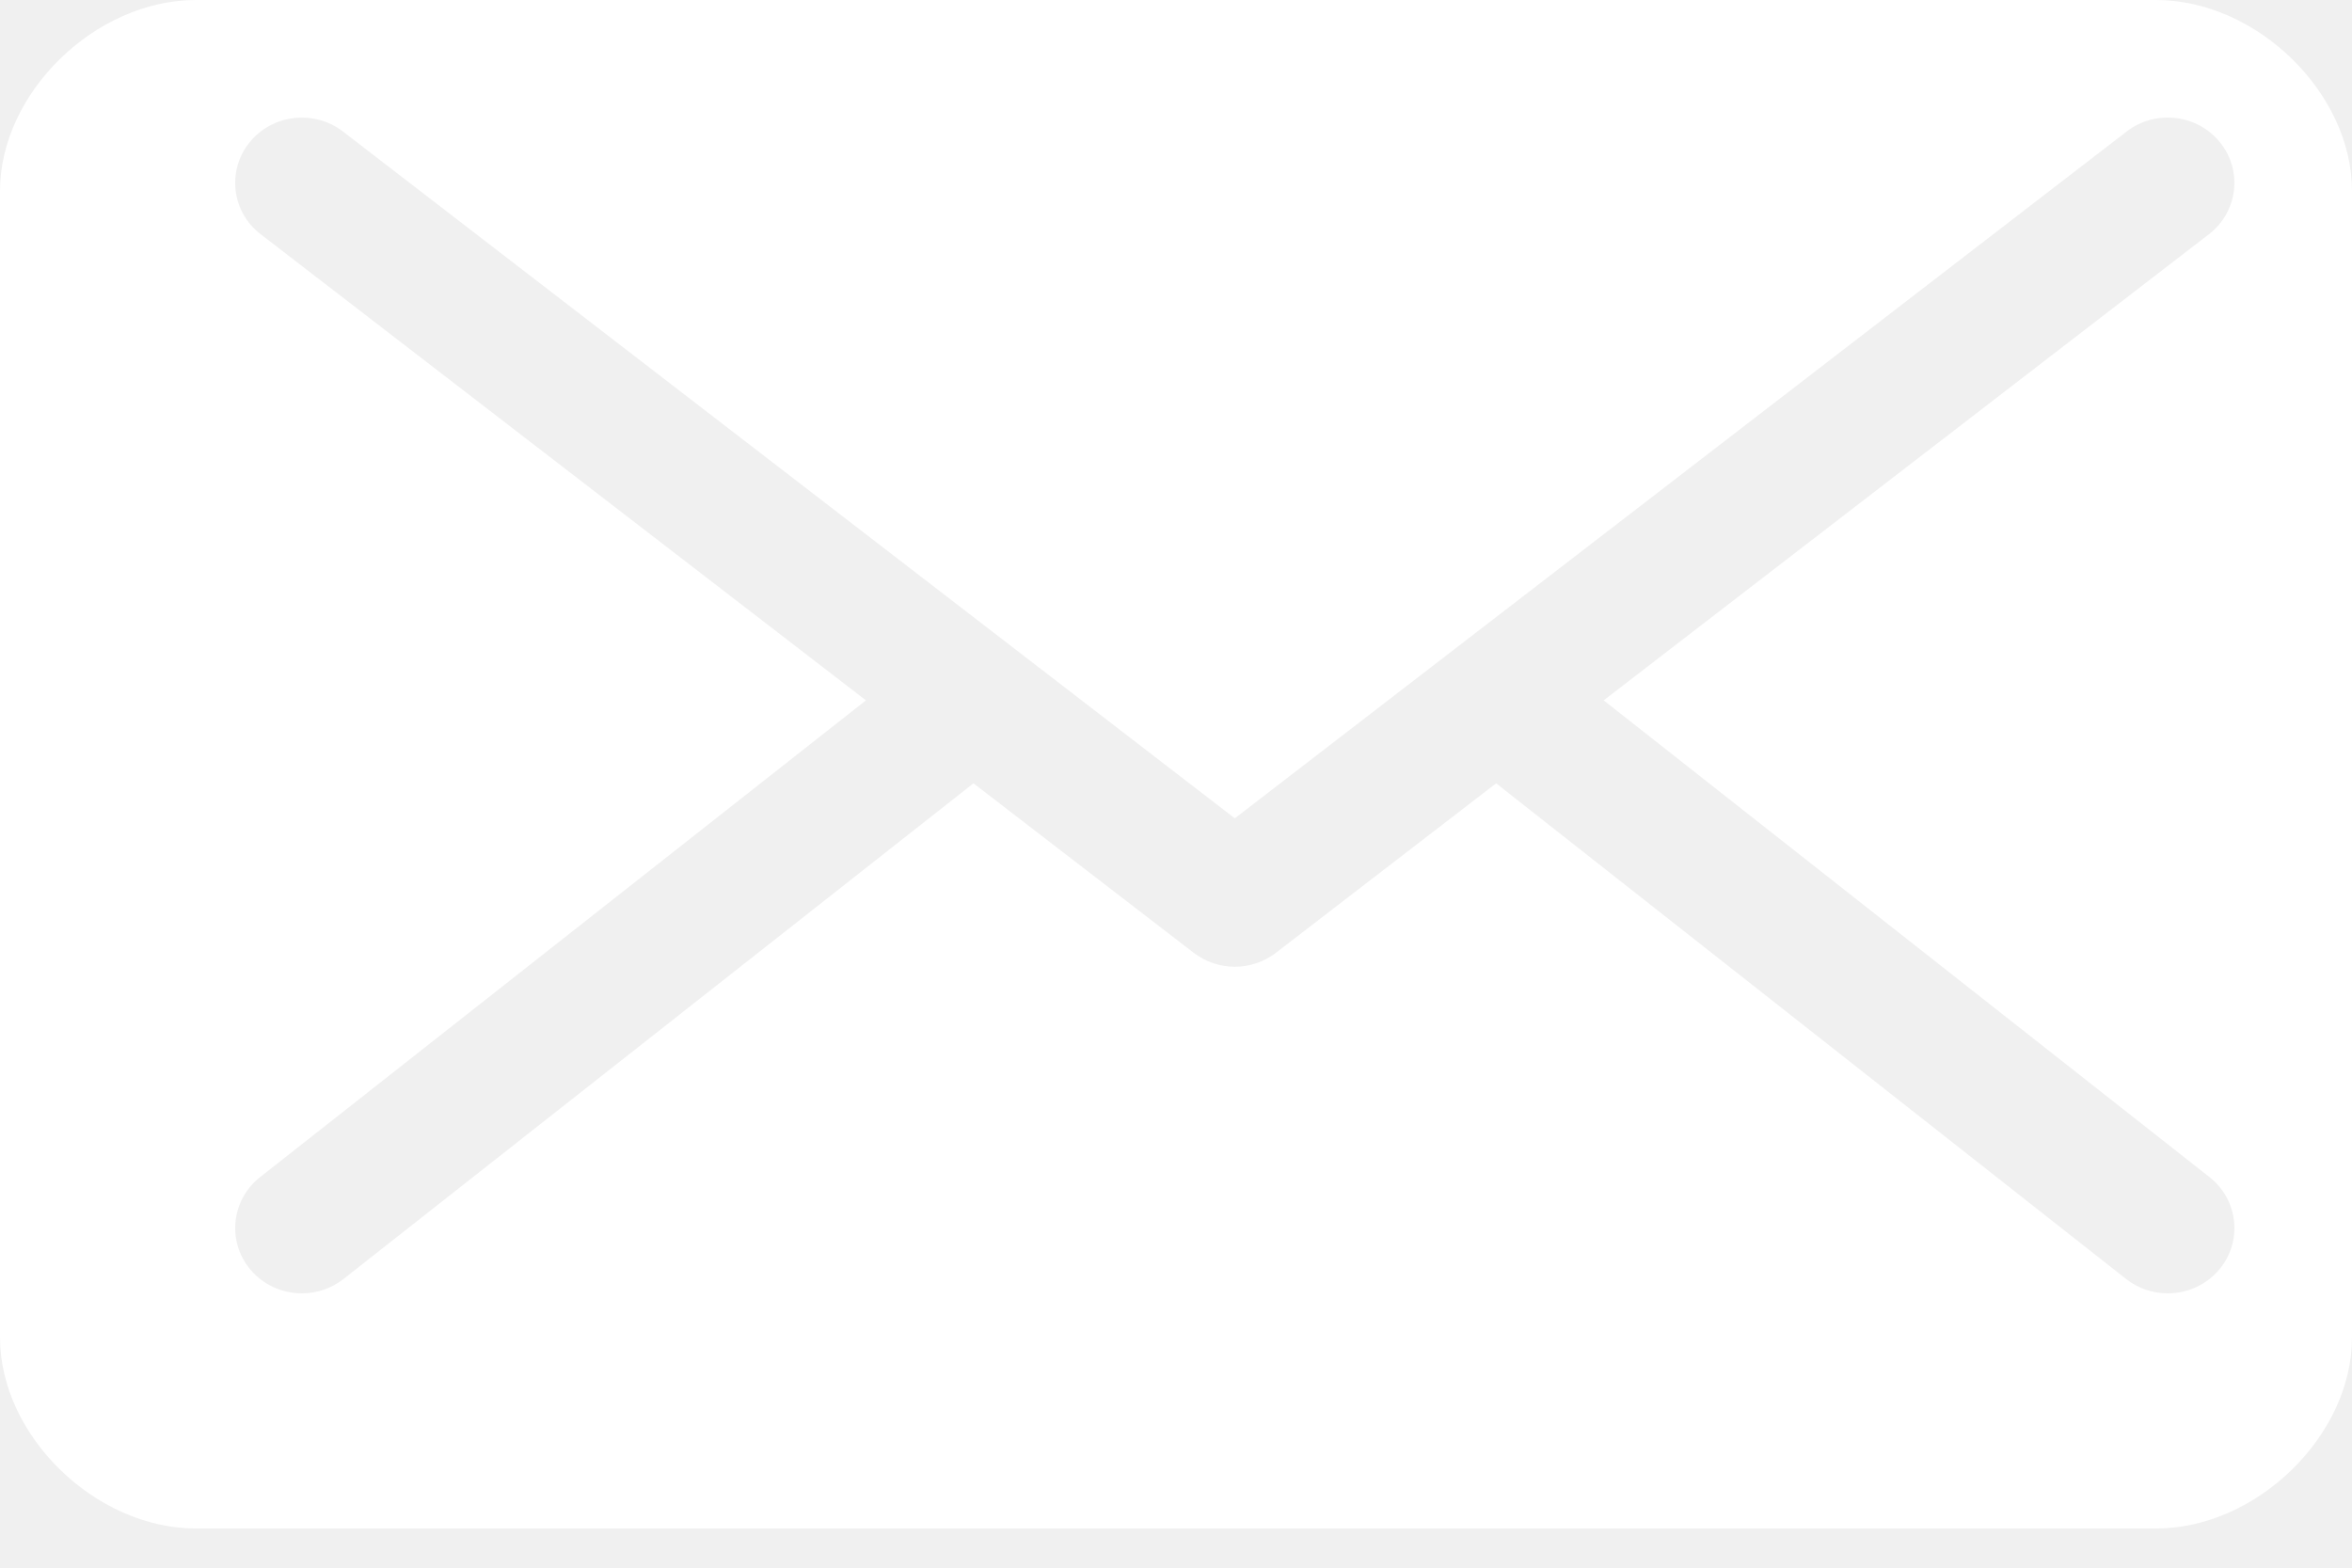
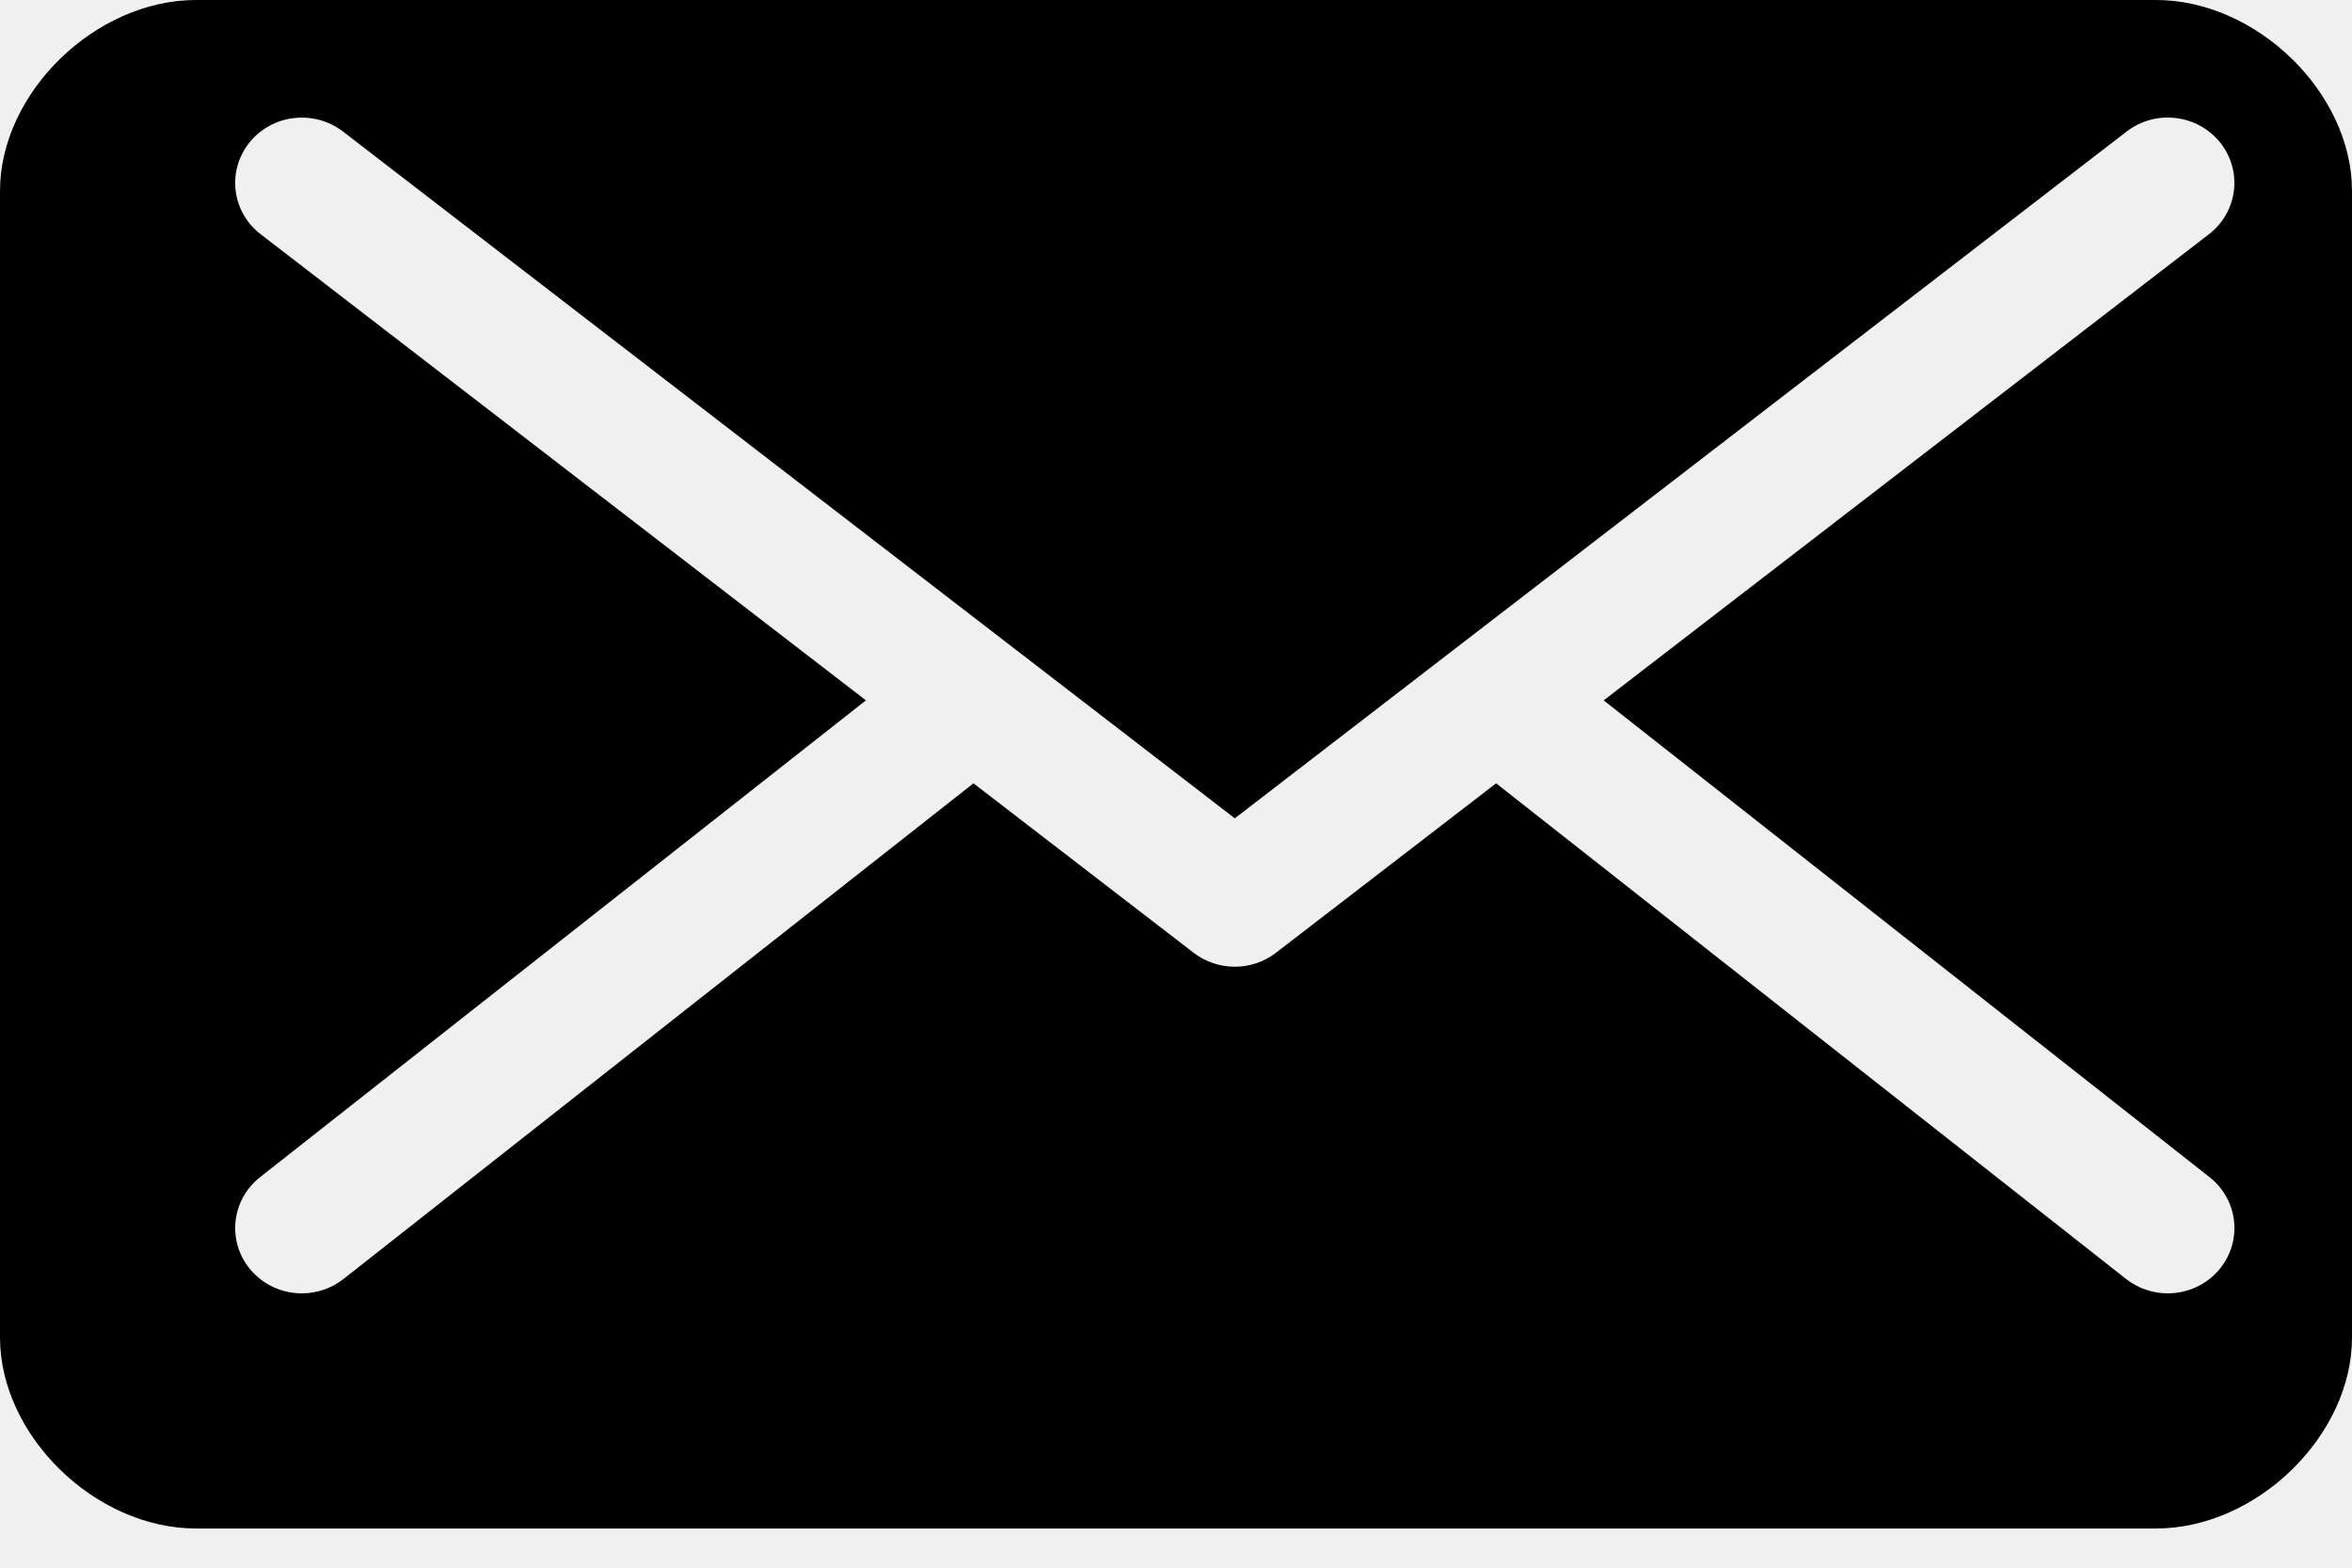
- <svg xmlns="http://www.w3.org/2000/svg" width="18px" height="12px" viewBox="0 0 18 12" version="1.1">
-   <g id="Station-Nav-+-Bigger-Logo" stroke="none" stroke-width="1" fill="none" fill-rule="evenodd">
-     <g id="360-105.7-TheFan--Nav1A-Newsletter" transform="translate(-215, -62)" fill="#FFFFFF">
+ <svg xmlns="http://www.w3.org/2000/svg" viewBox="0 0 18 12" version="1.1">
+   <g id="Station-Nav-+-Bigger-Logo" stroke="none" stroke-width="1" fill-rule="evenodd">
+     <g id="360-105.7-TheFan--Nav1A-Newsletter" transform="translate(-215, -62)">
      <g id="Group-5" transform="translate(195, 60)">
        <g id="Group-4" transform="translate(20, 0)">
          <path d="M16.5,2 C17.271,2 18,2.711 18,3.462 L18,12.238 C18,12.989 17.271,13.7 16.5,13.7 L1.5,13.7 C0.729,13.7 0,12.989 0,12.238 L0,3.462 C0,2.711 0.729,2 1.5,2 L16.5,2 Z M16.991,3.091 C16.817,2.874 16.496,2.836 16.275,3.007 L16.275,3.007 L9.45,8.264 L2.625,3.007 C2.404,2.837 2.083,2.874 1.909,3.091 C1.735,3.308 1.773,3.623 1.995,3.793 L1.995,3.793 L6.627,7.361 L1.991,11.01 C1.771,11.183 1.736,11.498 1.912,11.713 C2.013,11.836 2.161,11.9 2.31,11.9 C2.422,11.9 2.535,11.864 2.629,11.79 L2.629,11.79 L7.45,7.996 L9.135,9.293 C9.227,9.364 9.339,9.4 9.45,9.4 C9.561,9.4 9.673,9.364 9.765,9.293 L9.765,9.293 L11.45,7.996 L16.271,11.79 C16.365,11.864 16.478,11.9 16.59,11.9 C16.739,11.9 16.887,11.836 16.988,11.713 C17.164,11.498 17.129,11.183 16.909,11.01 L16.909,11.01 L12.273,7.361 L16.905,3.793 C17.126,3.623 17.165,3.308 16.991,3.091 Z" id="Combined-Shape" />
        </g>
      </g>
    </g>
  </g>
</svg>
